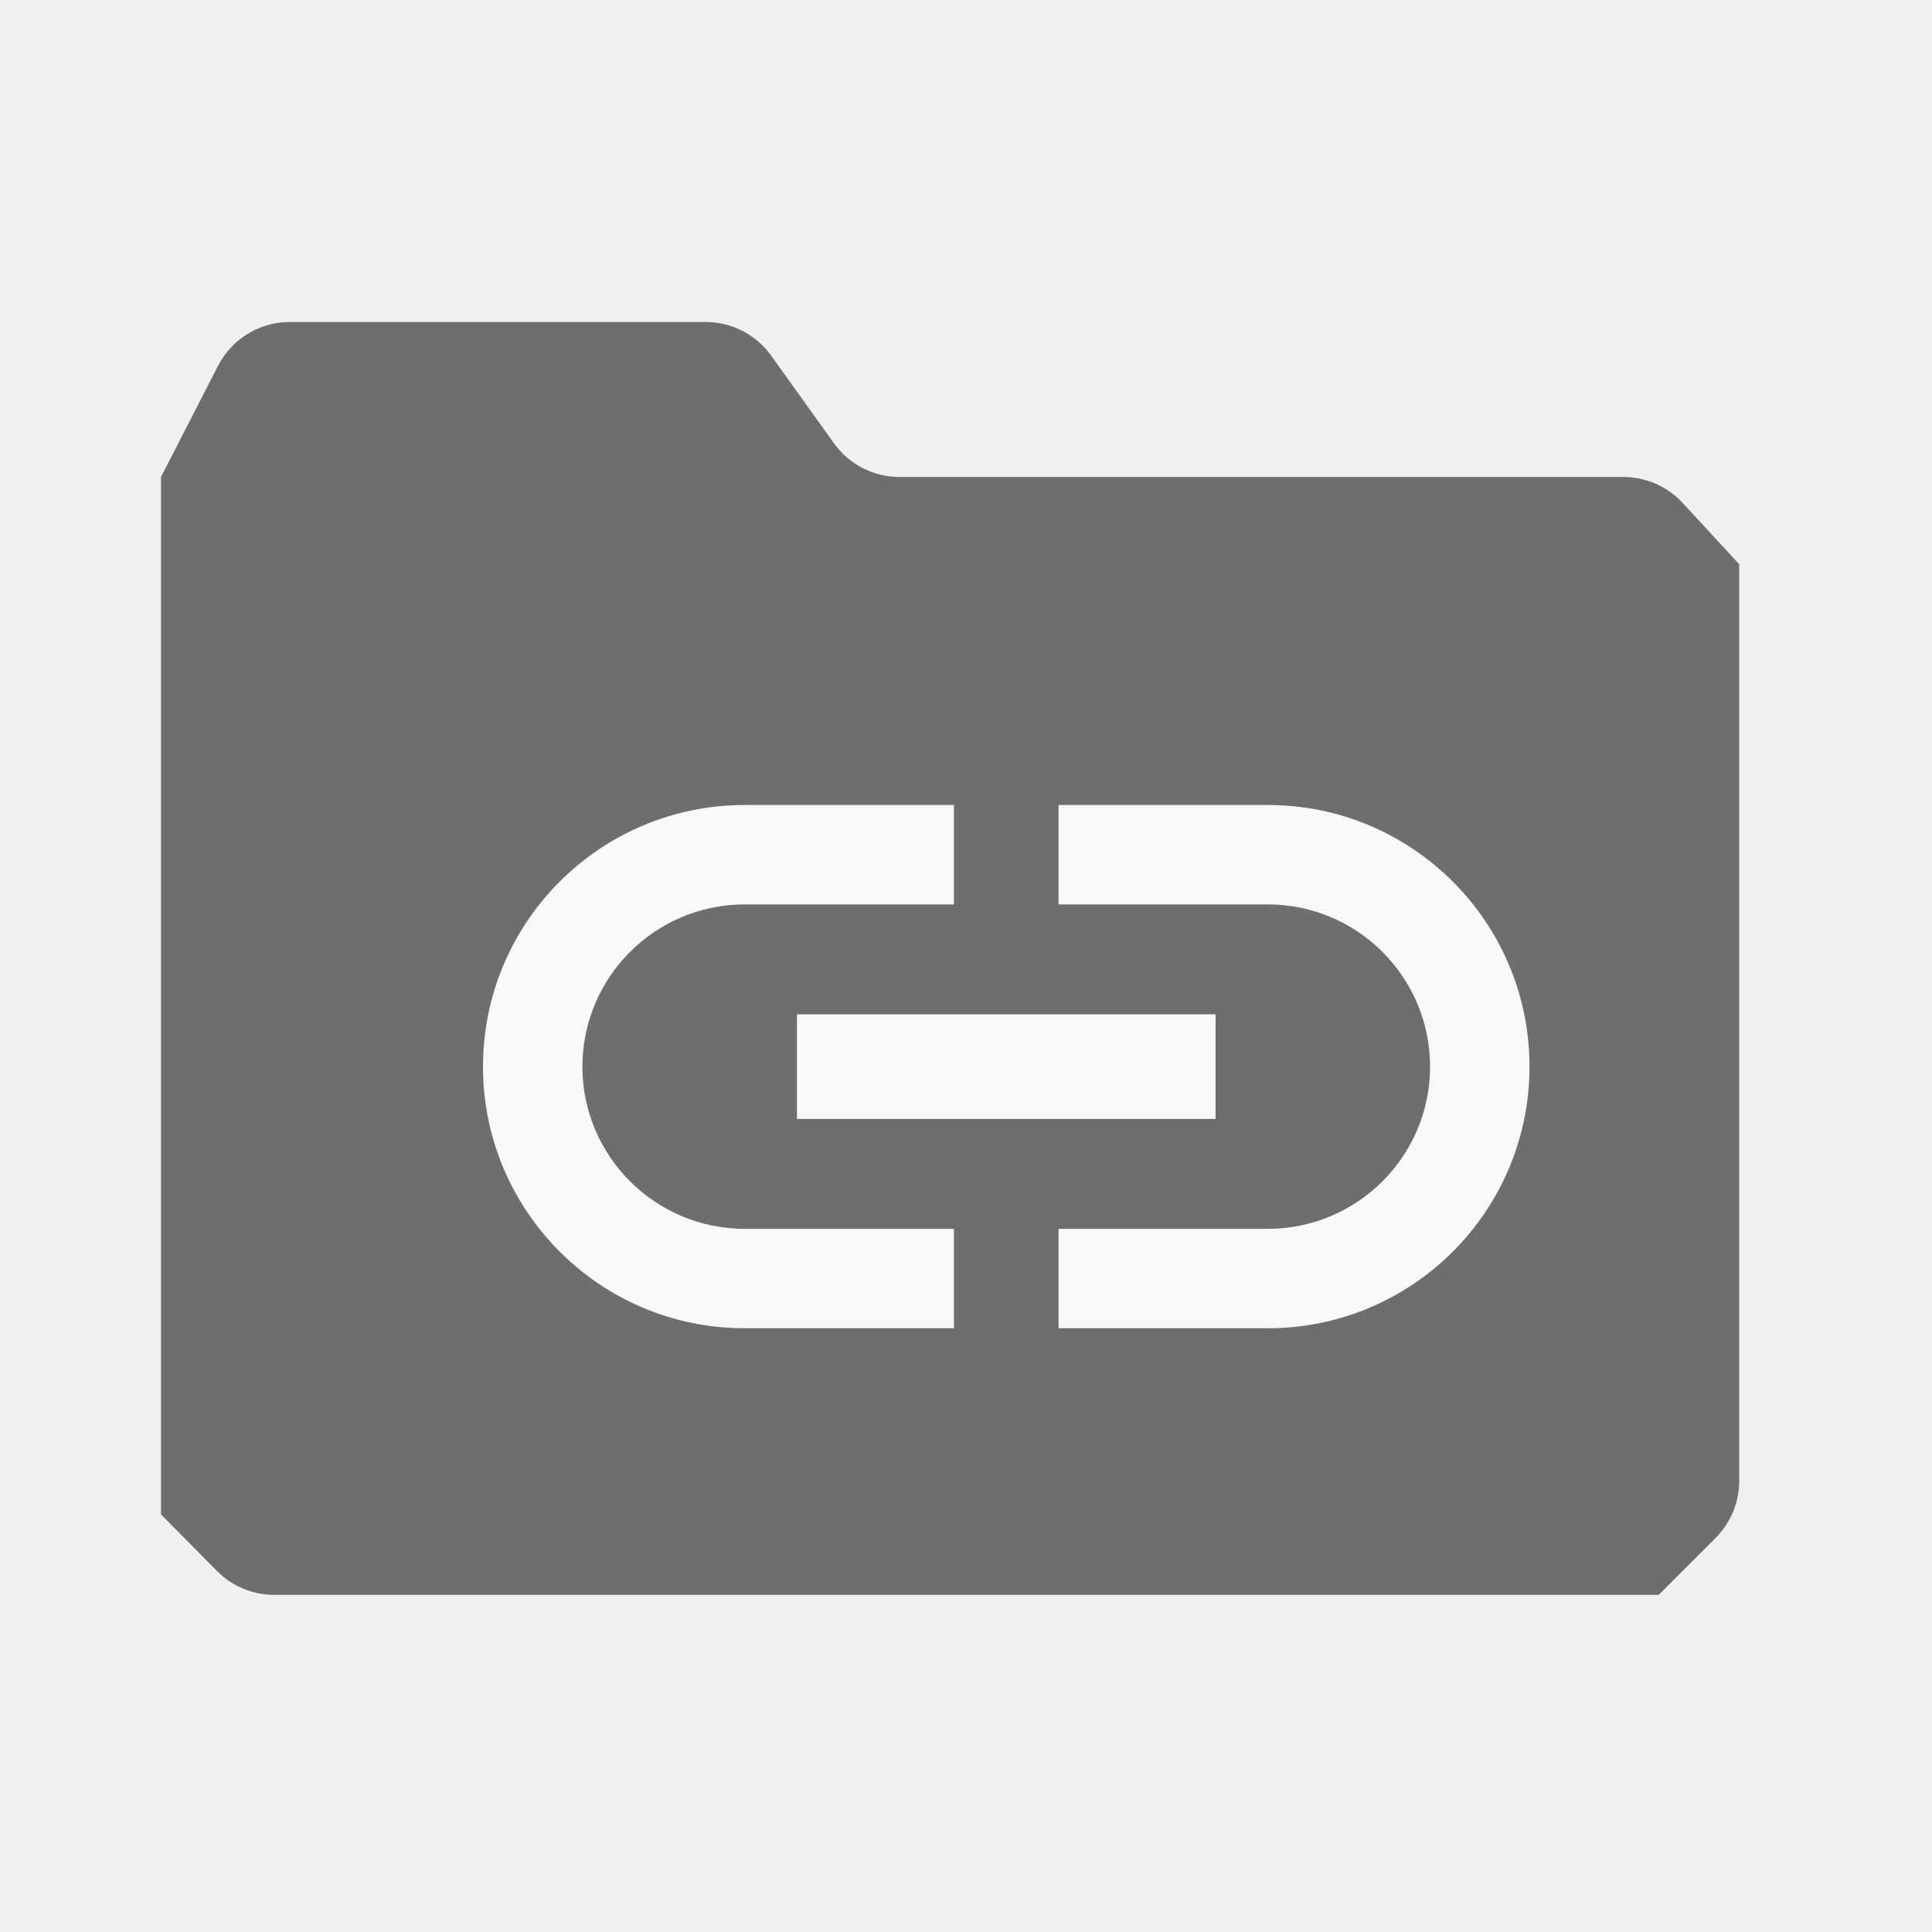
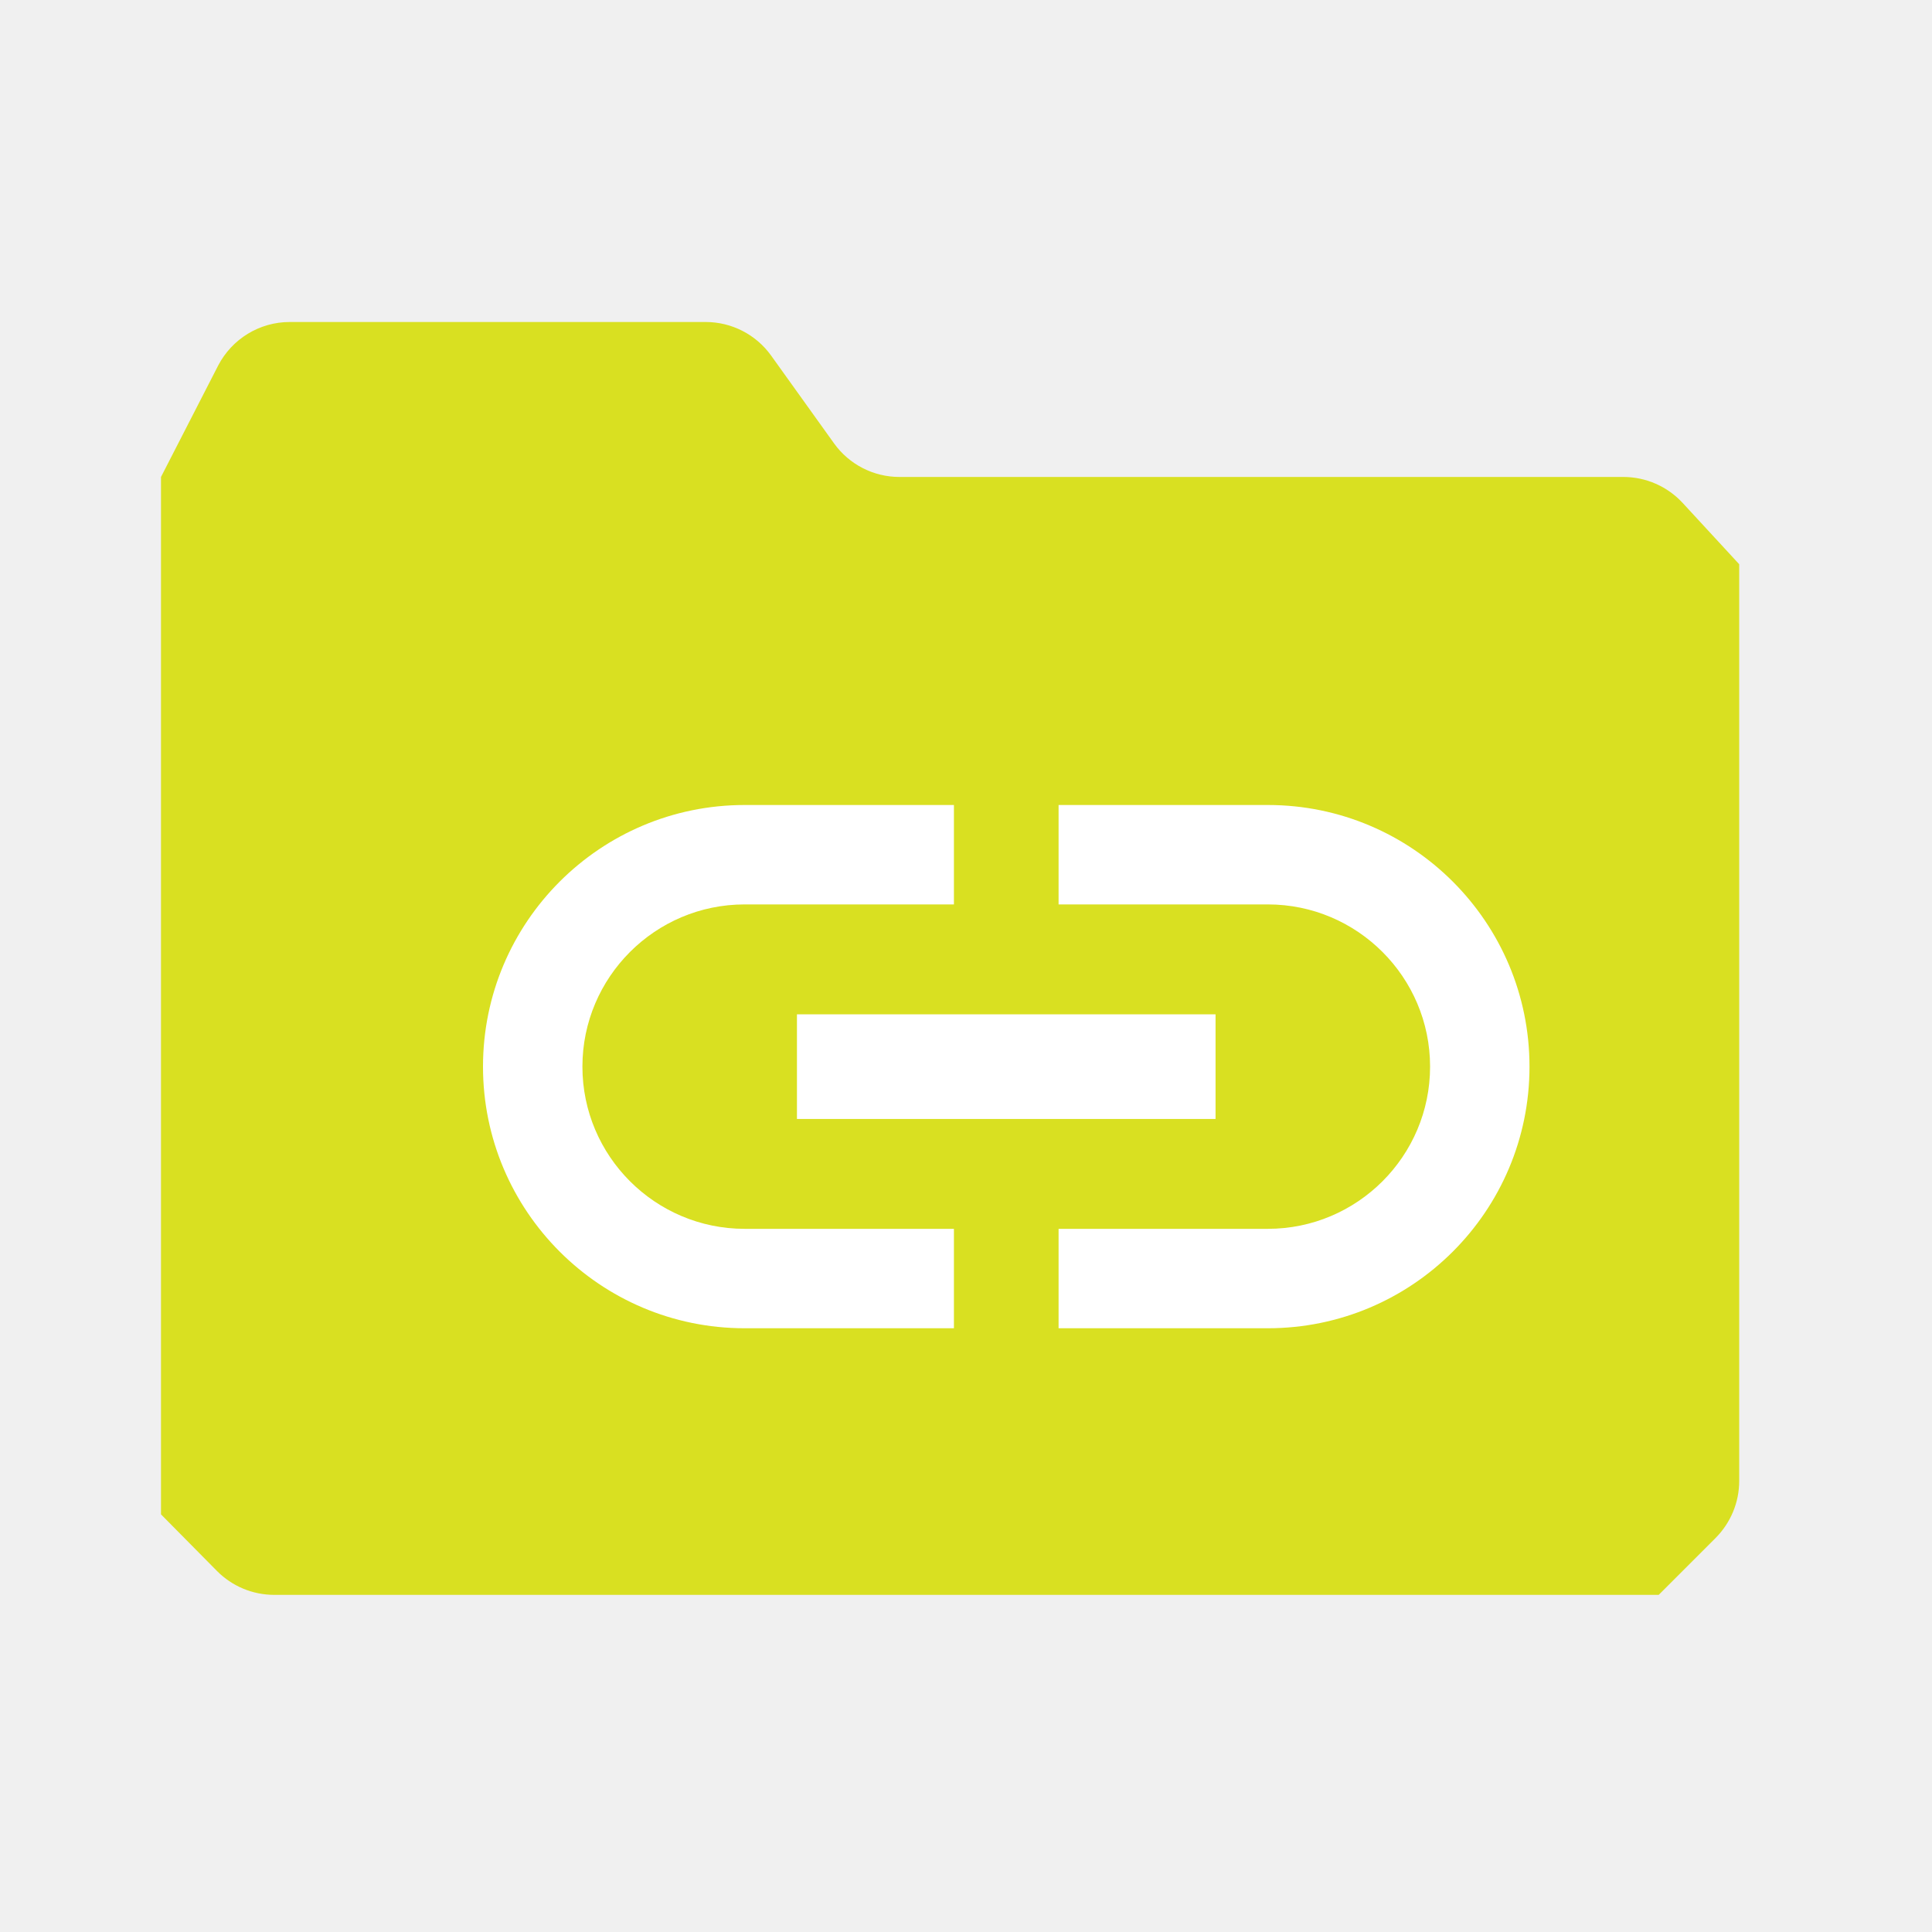
<svg xmlns="http://www.w3.org/2000/svg" width="24px" height="24px" viewBox="0 0 24 24" version="1.1">
  <defs />
-   <g id="folder-shortcut-link" stroke="none" stroke-width="1" fill="none" fill-rule="evenodd" opacity="0.54">
-     <g id="systemicon/folder-shortcut-link">
-       <g id="Group-9">
-         <polygon id="Fill-1" points="0 24 24 24 24 0 0 0" />
-         <path d="M2.709,4.543 L2,5.925 L2,18.812 L2.695,19.515 C2.883,19.705 3.139,19.812 3.406,19.812 L20.605,19.812 L21.312,19.105 C21.499,18.917 21.605,18.663 21.605,18.398 L21.605,7.009 L20.902,6.247 C20.712,6.042 20.446,5.925 20.166,5.925 L11.173,5.925 C10.851,5.925 10.549,5.77 10.361,5.508 L9.579,4.417 C9.391,4.155 9.088,4 8.766,4 L3.599,4 C3.224,4 2.881,4.21 2.709,4.543 Z" id="Path-2-Copy" fill="#000000" />
-         <path d="M15.75,10 L13.15,10 L13.15,11.235 L15.75,11.235 C16.861,11.235 17.765,12.139 17.765,13.25 C17.765,14.361 16.861,15.265 15.75,15.265 L13.15,15.265 L13.15,16.5 L15.75,16.5 C17.544,16.5 19,15.044 19,13.25 C19,11.456 17.544,10 15.75,10 L15.75,10 Z M9.9,13.9 L15.1,13.9 L15.1,12.6 L9.9,12.6 L9.9,13.9 Z M7.235,13.25 C7.235,12.139 8.139,11.235 9.25,11.235 L11.85,11.235 L11.85,10 L9.25,10 C7.456,10 6,11.456 6,13.25 C6,15.044 7.456,16.5 9.25,16.5 L11.85,16.5 L11.85,15.265 L9.25,15.265 C8.139,15.265 7.235,14.361 7.235,13.25 L7.235,13.25 Z" id="Fill-2" fill="#FFFFFF" />
+   <g id="folder-shortcut-link-copy" stroke="none" stroke-width="1" fill="none" fill-rule="evenodd">
+     <g id="systemicon/folder-shortcut-link-active">
+       <g id="folder-shortcut-link">
+         <g id="Group-9">
+           <polygon id="Fill-1" points="0 24 24 24 24 0 0 0" />
+           <path d="M2.709,4.543 L2,5.925 L2,18.812 L2.695,19.515 C2.883,19.705 3.139,19.812 3.406,19.812 L20.605,19.812 L21.312,19.105 C21.499,18.917 21.605,18.663 21.605,18.398 L21.605,7.009 L20.902,6.247 C20.712,6.042 20.446,5.925 20.166,5.925 L11.173,5.925 C10.851,5.925 10.549,5.77 10.361,5.508 L9.579,4.417 C9.391,4.155 9.088,4 8.766,4 L3.599,4 C3.224,4 2.881,4.21 2.709,4.543 Z" id="Path-2-Copy" fill="#D9E021" />
+           <path d="M15.75,10 L13.15,10 L13.15,11.235 L15.75,11.235 C16.861,11.235 17.765,12.139 17.765,13.25 C17.765,14.361 16.861,15.265 15.75,15.265 L13.15,15.265 L13.15,16.5 L15.75,16.5 C17.544,16.5 19,15.044 19,13.25 C19,11.456 17.544,10 15.75,10 L15.75,10 Z M9.9,13.9 L15.1,13.9 L15.1,12.6 L9.9,12.6 L9.9,13.9 Z M7.235,13.25 C7.235,12.139 8.139,11.235 9.25,11.235 L11.85,11.235 L11.85,10 L9.25,10 C7.456,10 6,11.456 6,13.25 C6,15.044 7.456,16.5 9.25,16.5 L11.85,16.5 L11.85,15.265 L9.25,15.265 C8.139,15.265 7.235,14.361 7.235,13.25 L7.235,13.25 Z" id="Fill-2" fill="#FFFFFF" />
+         </g>
      </g>
    </g>
  </g>
</svg>
